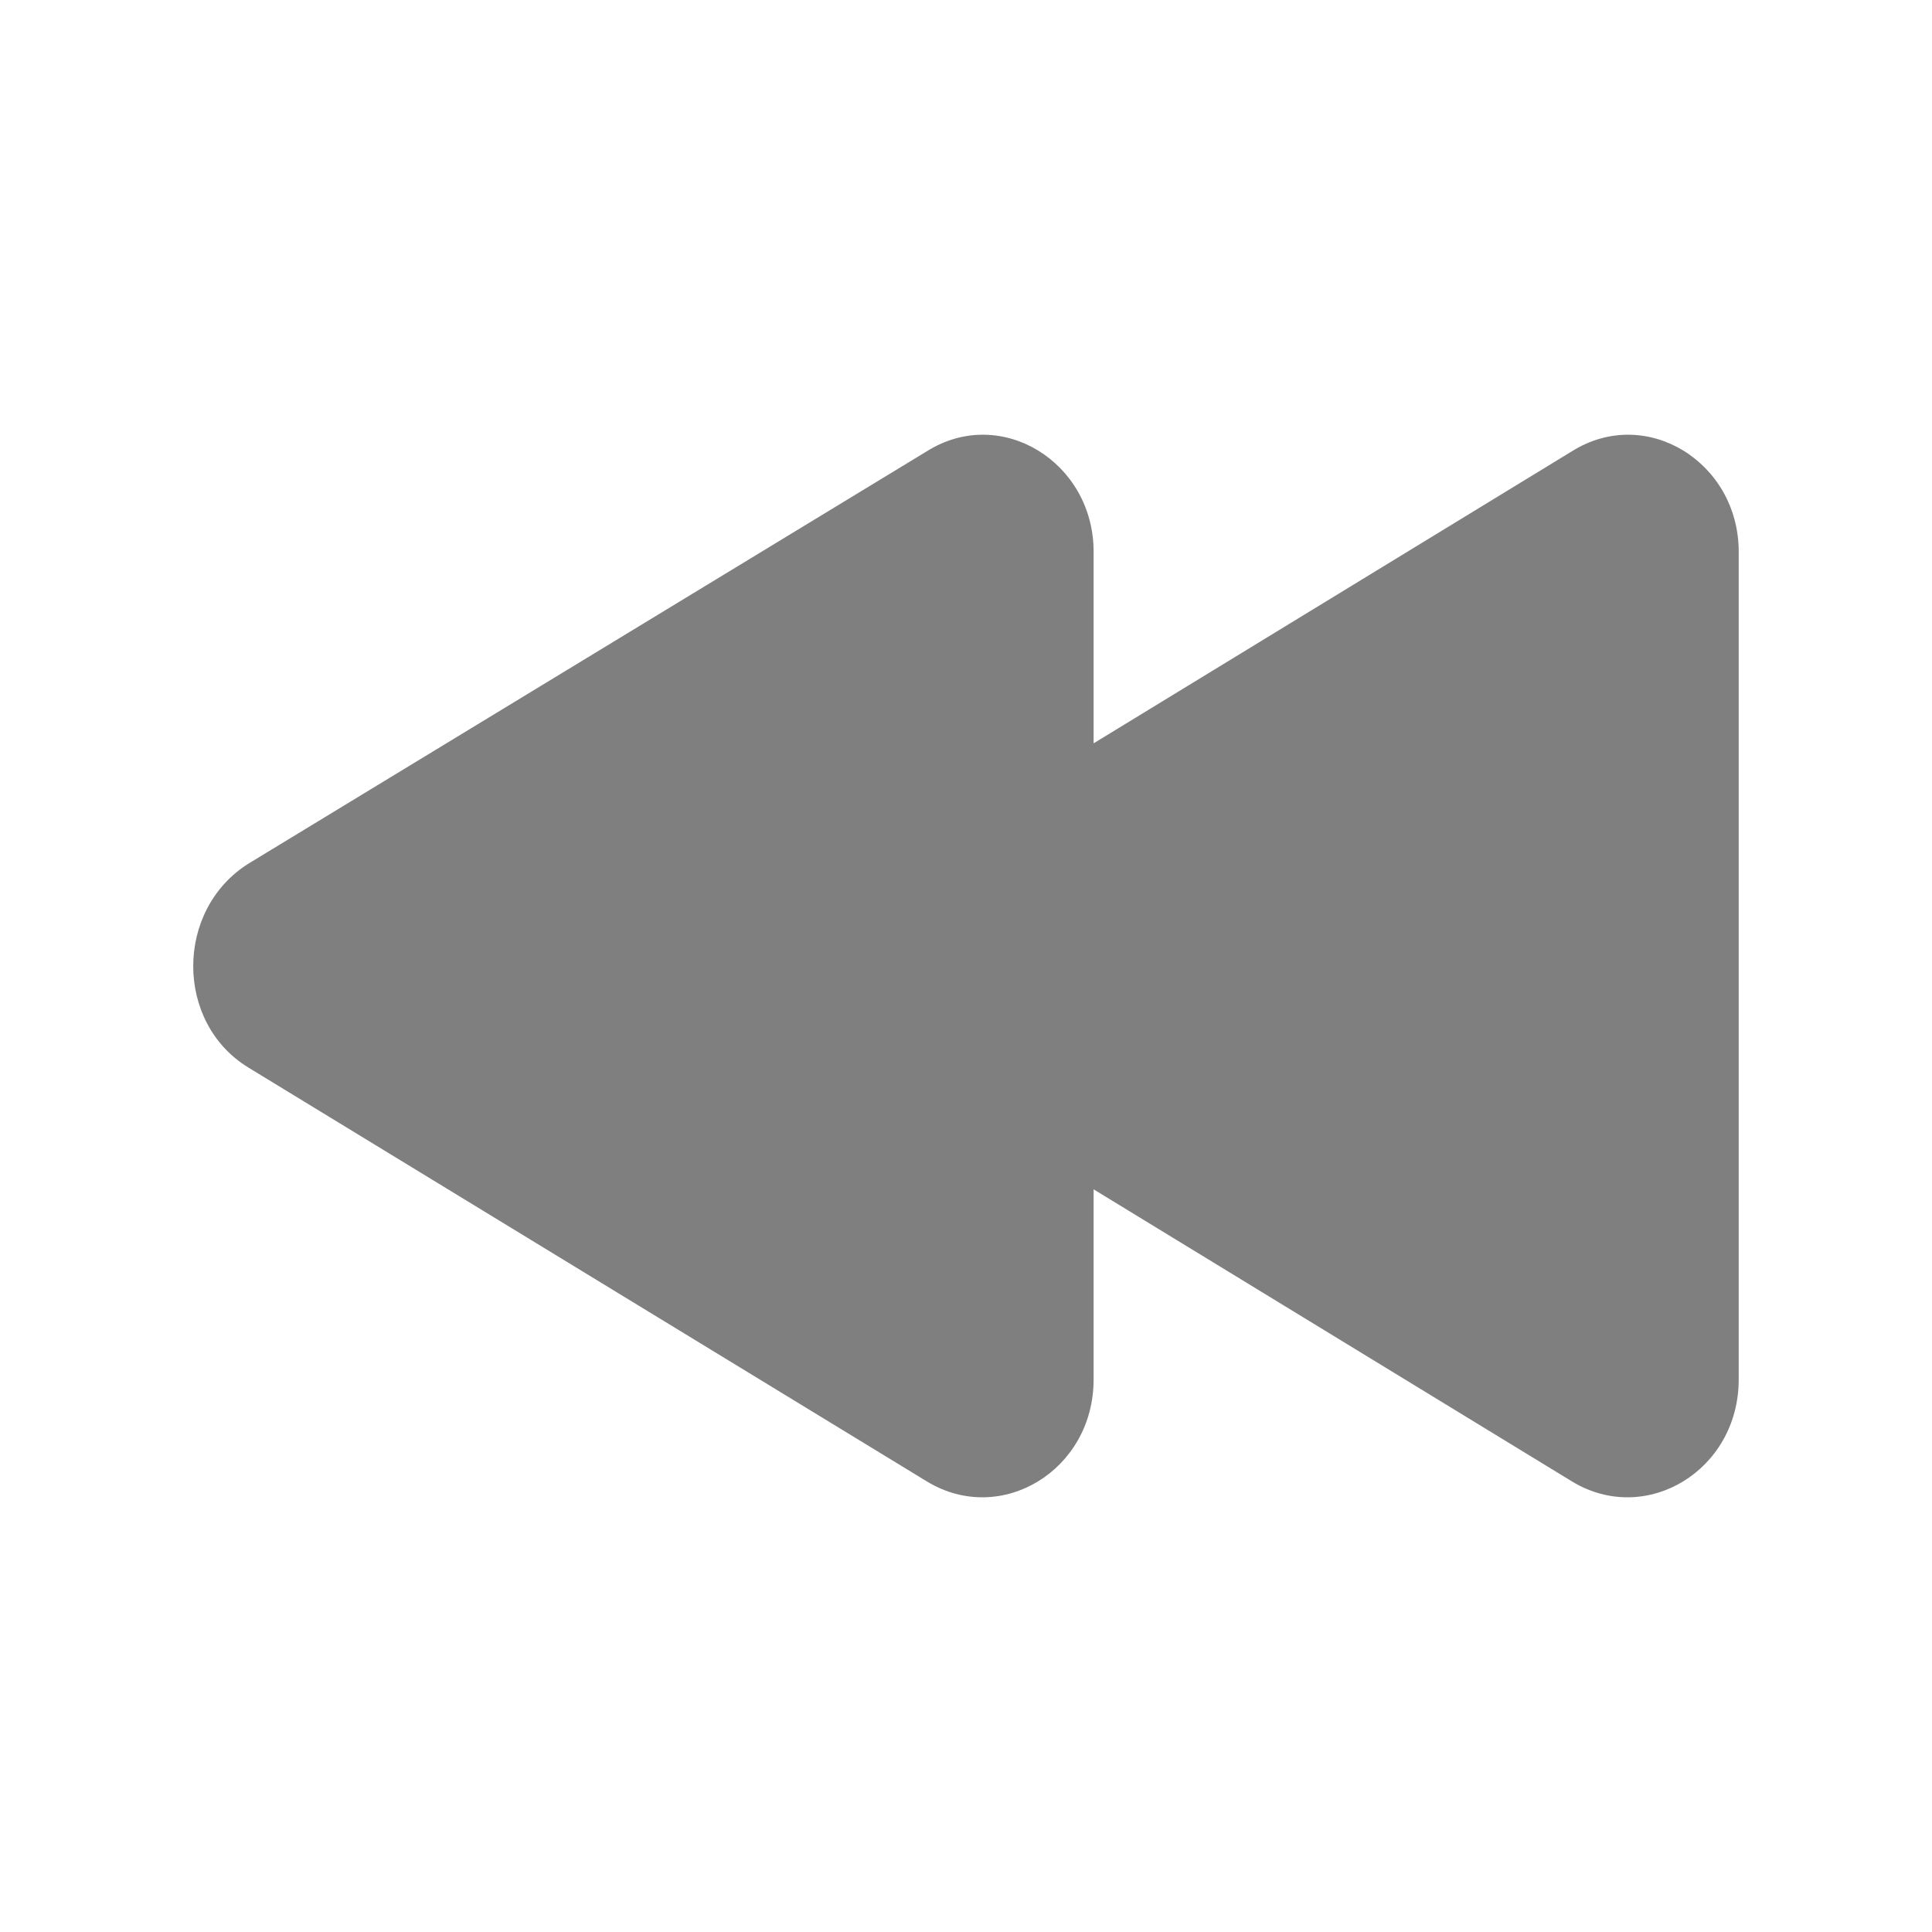
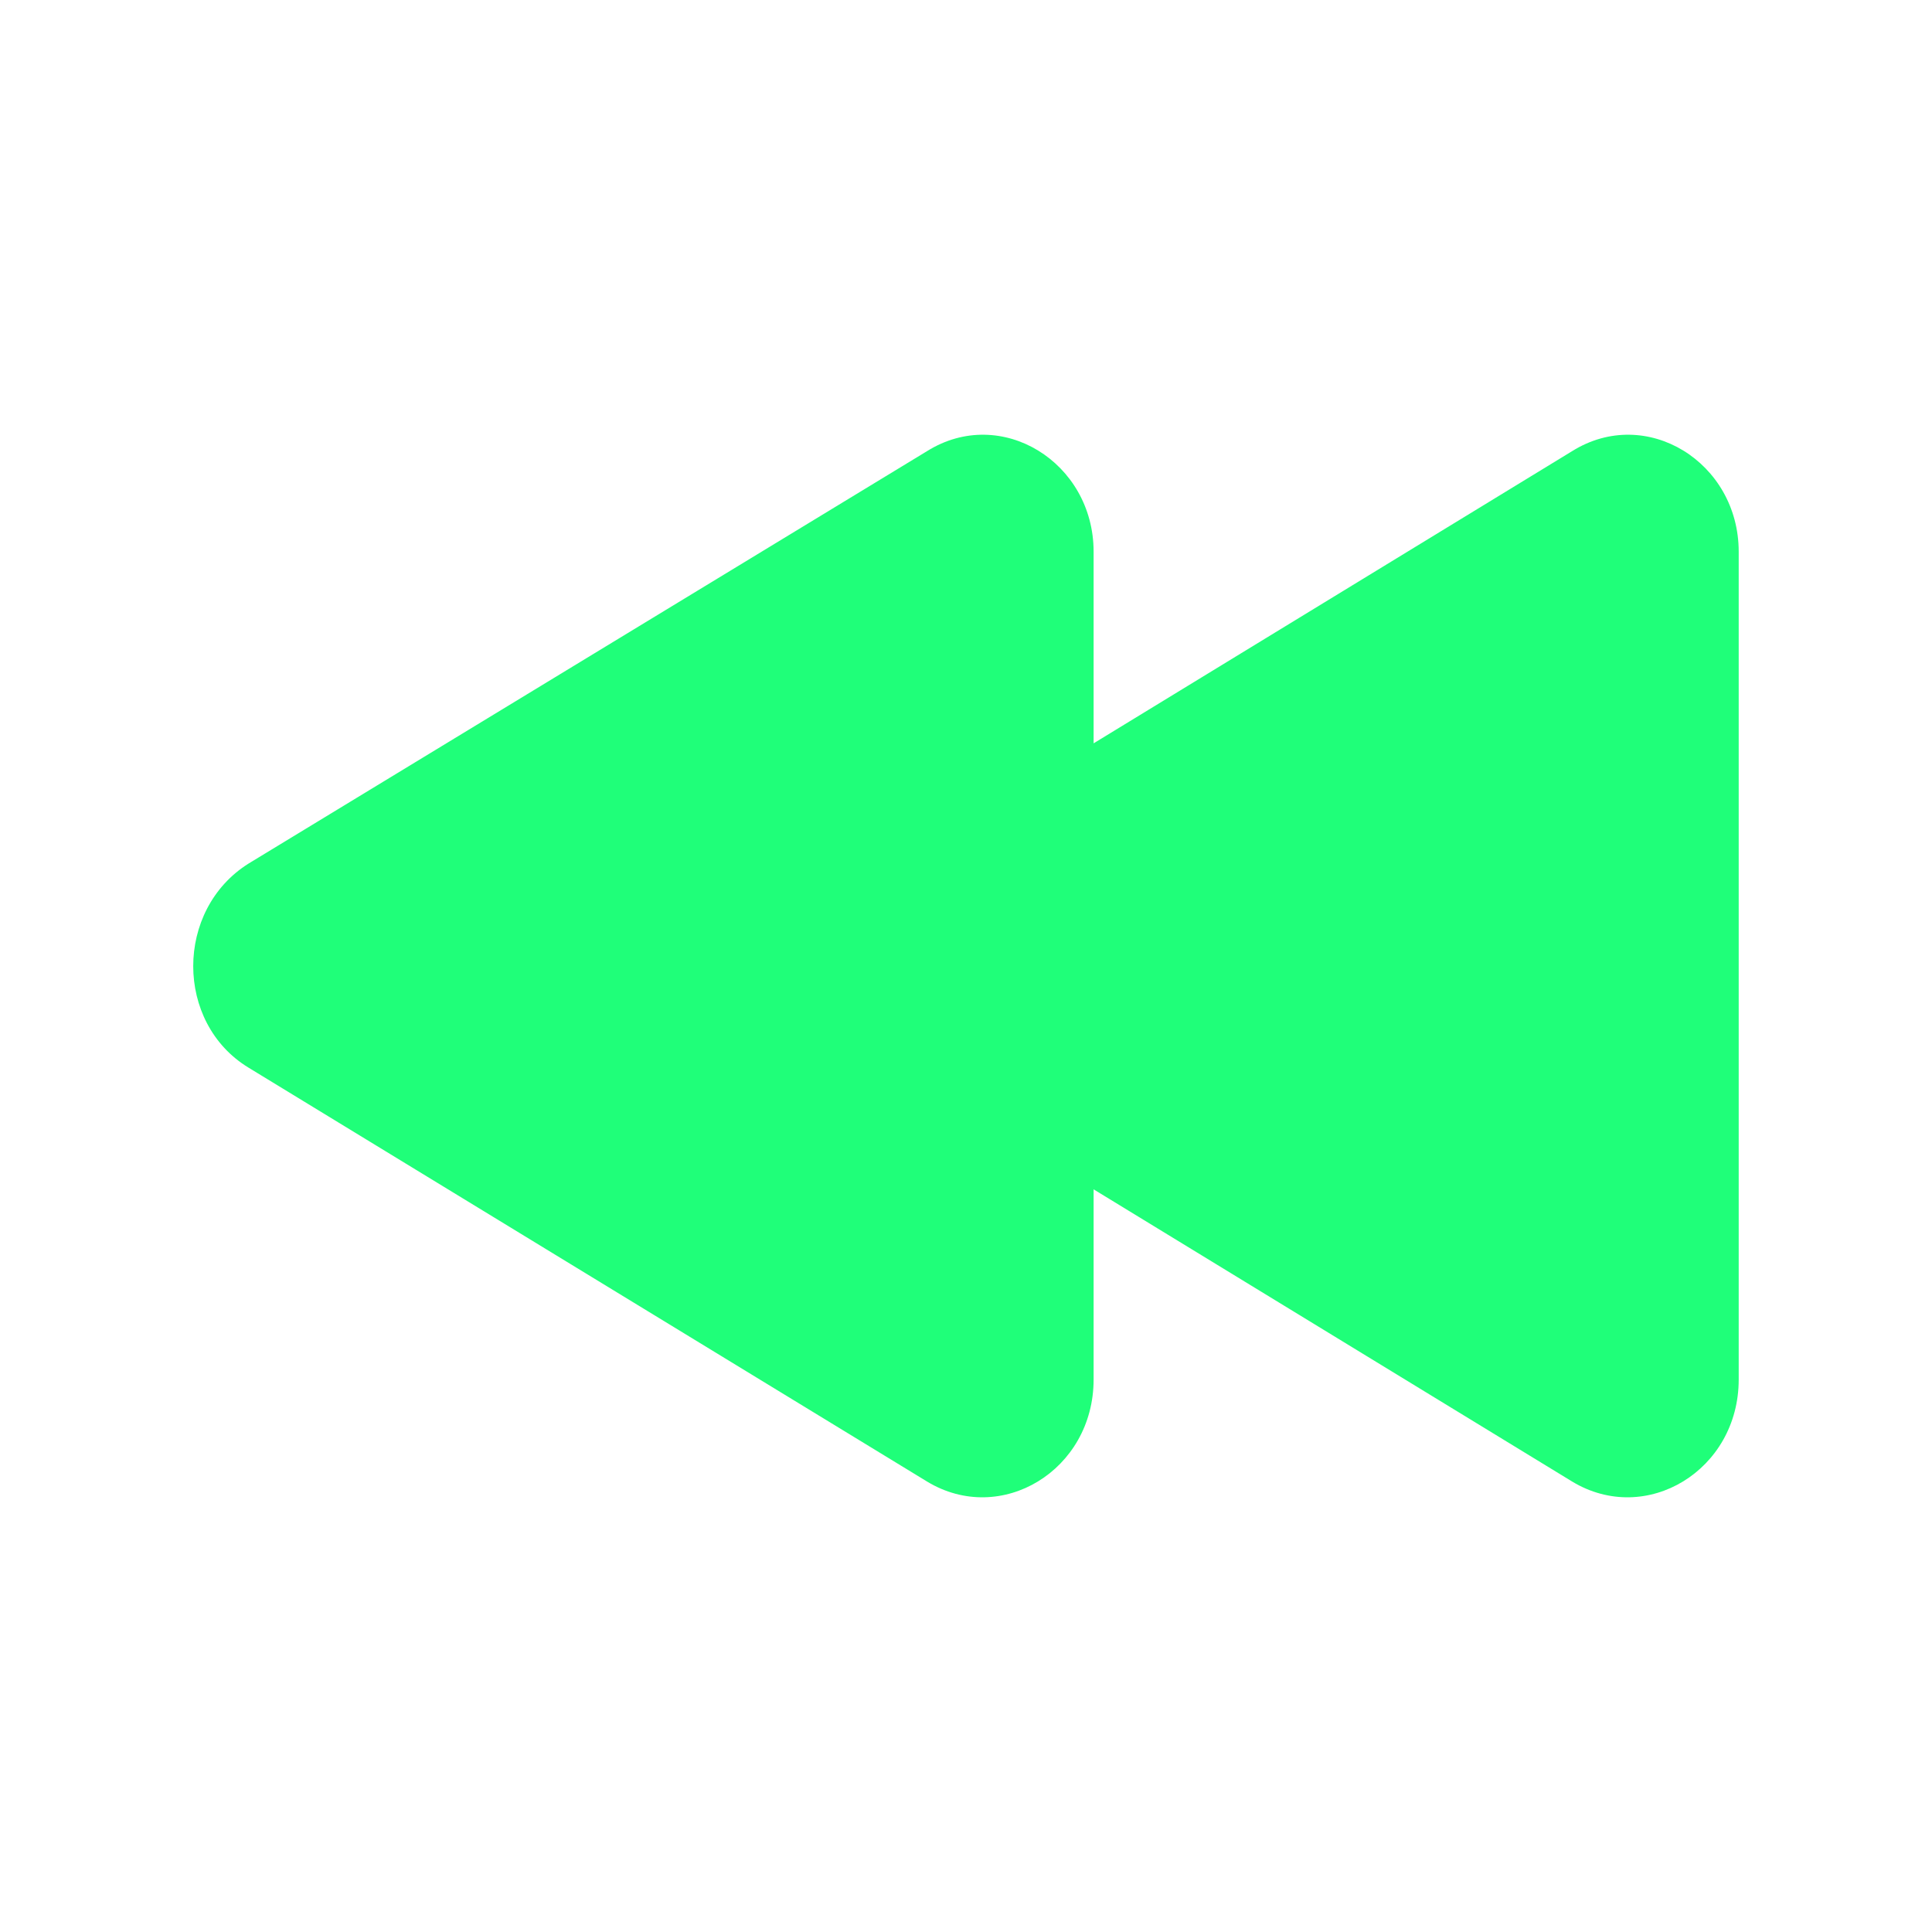
<svg xmlns="http://www.w3.org/2000/svg" width="20px" height="20px" viewBox="0 0 20 20" version="1.1">
  <defs />
  <g id="Page-1" stroke="none" stroke-width="1" fill="none" fill-rule="evenodd">
-     <g id="slower" fill="#7F7F7F">
+     <g id="slower" fill="#1FFF79">
      <path d="M2.574,8.939 L9.597,4.67 C10.363,4.191 11.321,4.785 11.321,5.711 L11.321,7.695 L16.275,4.67 C17.042,4.191 17.999,4.785 17.999,5.711 L17.999,14.281 C17.999,15.22 17.042,15.801 16.275,15.337 L11.321,12.312 L11.321,14.281 C11.321,15.22 10.363,15.801 9.597,15.337 L2.574,11.053 C1.809,10.589 1.809,9.418 2.574,8.939" />
    </g>
  </g>
</svg>
